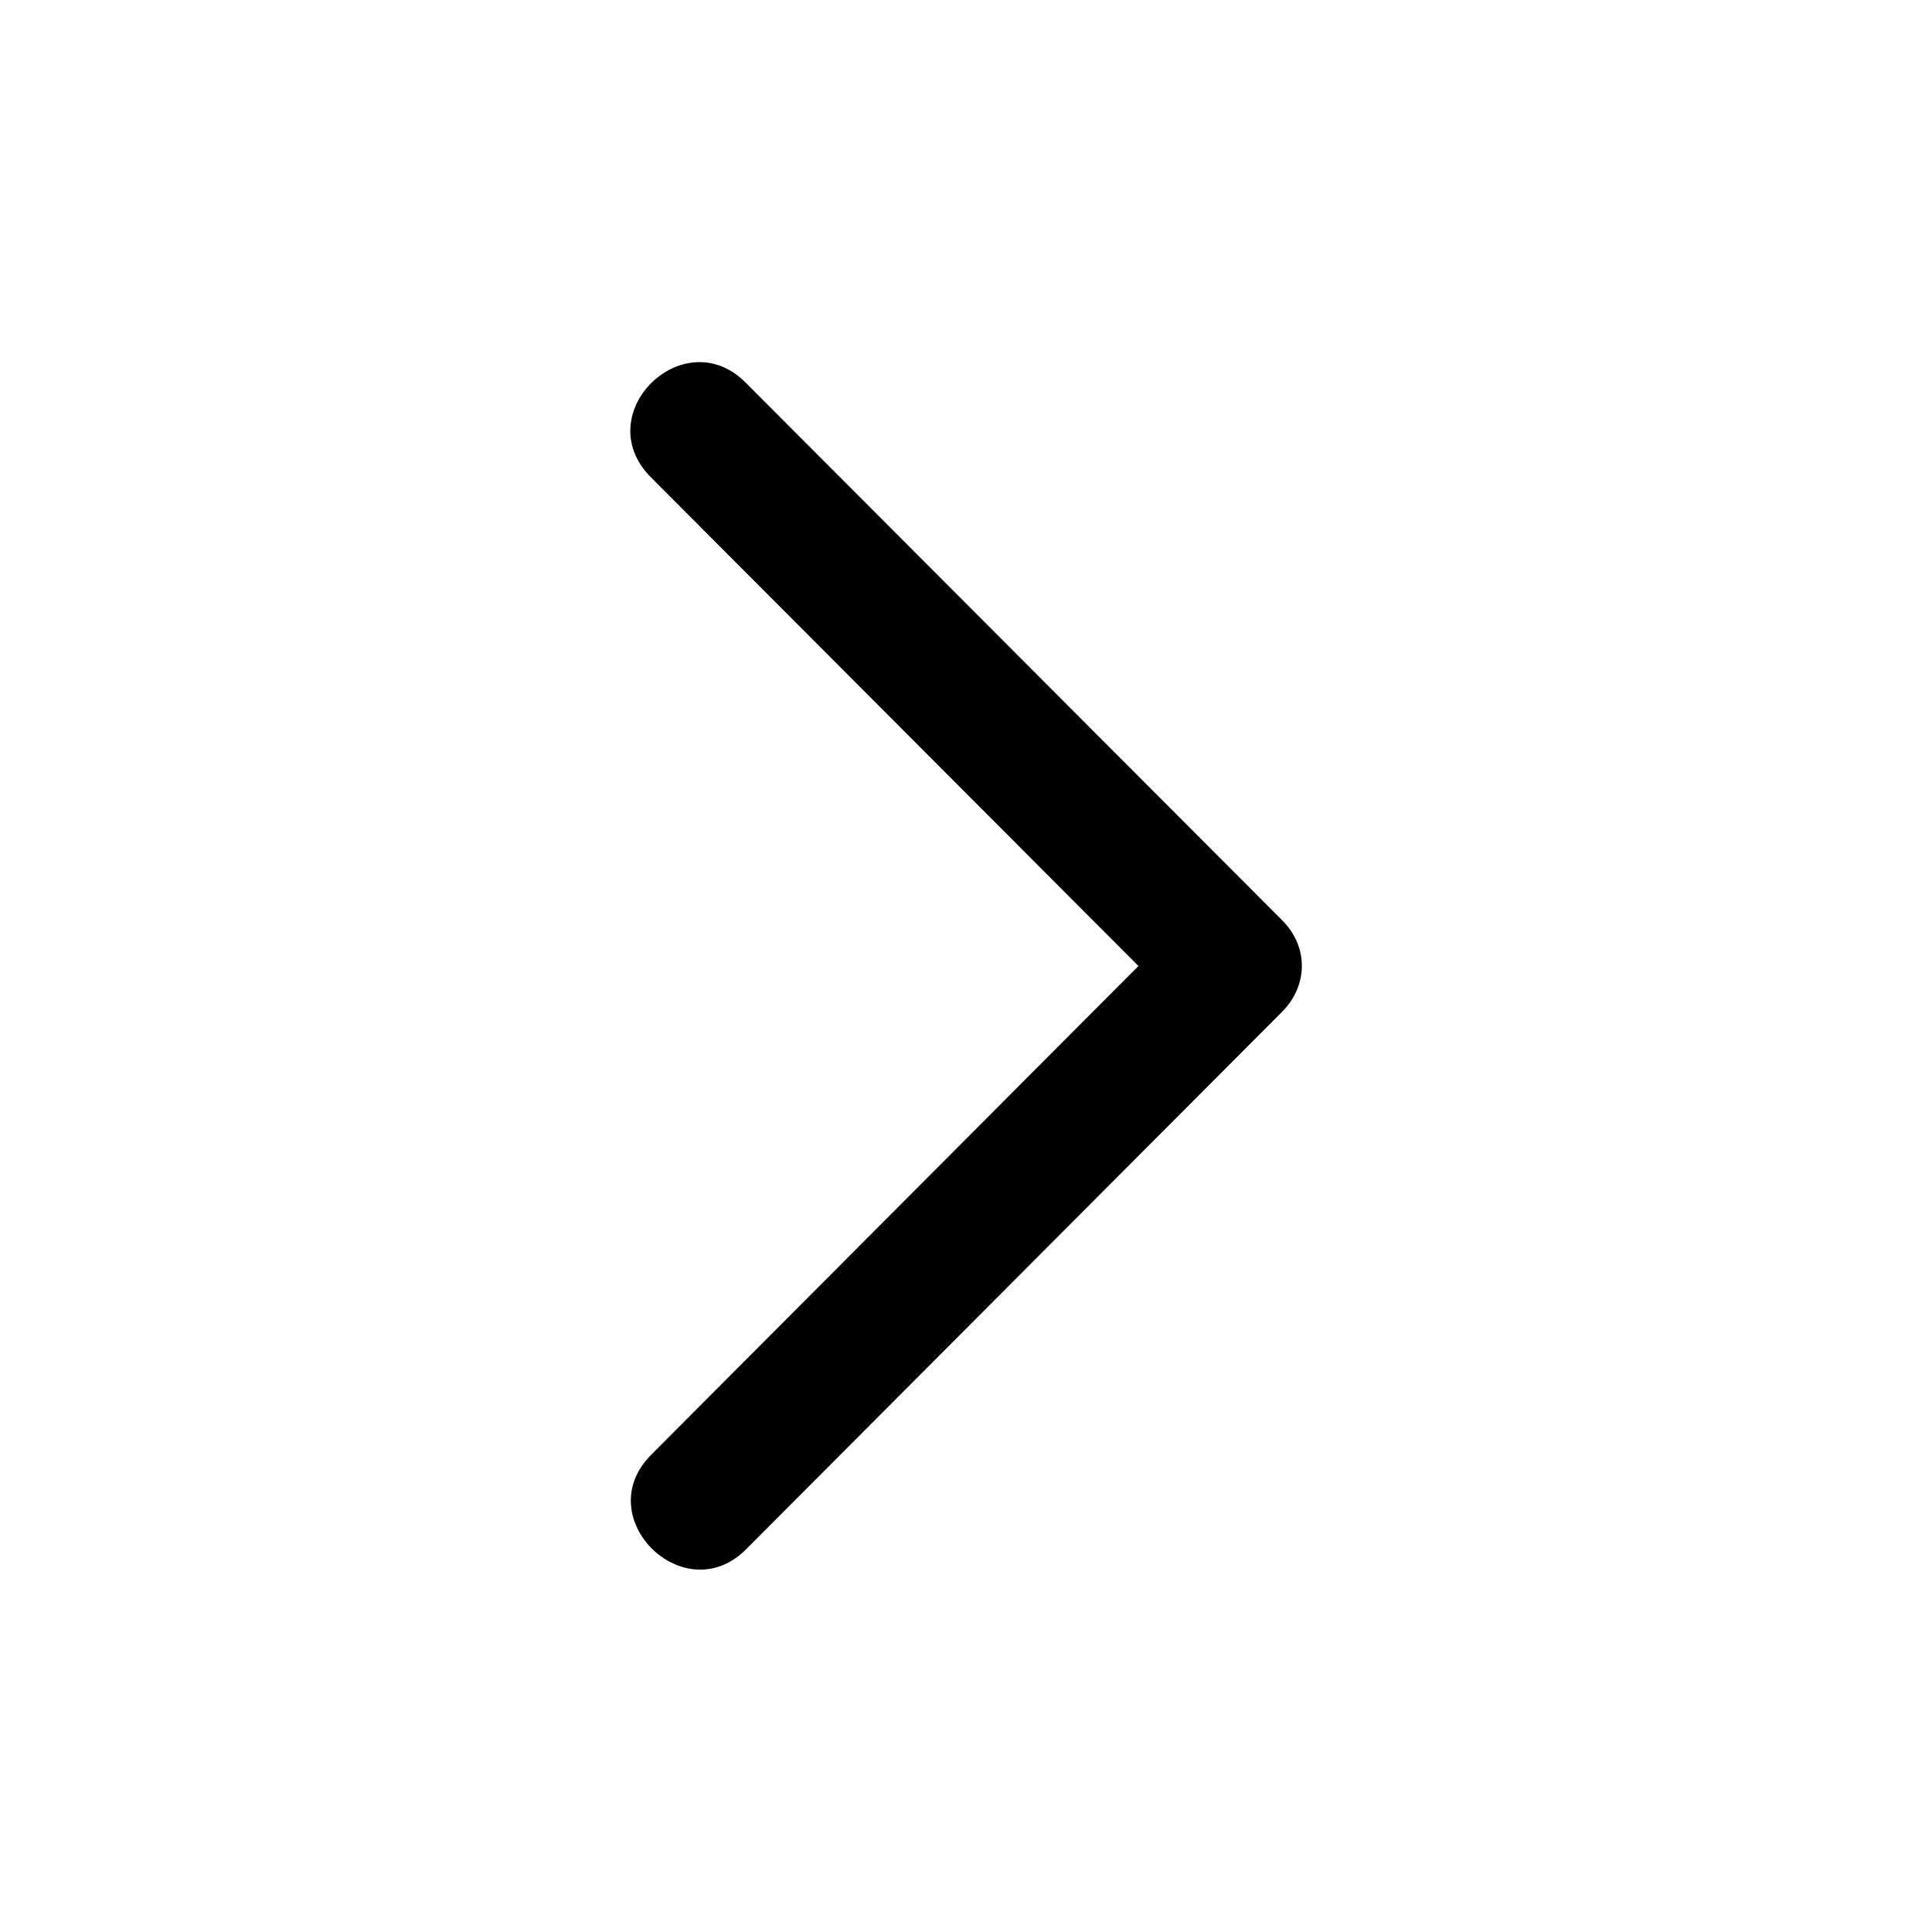
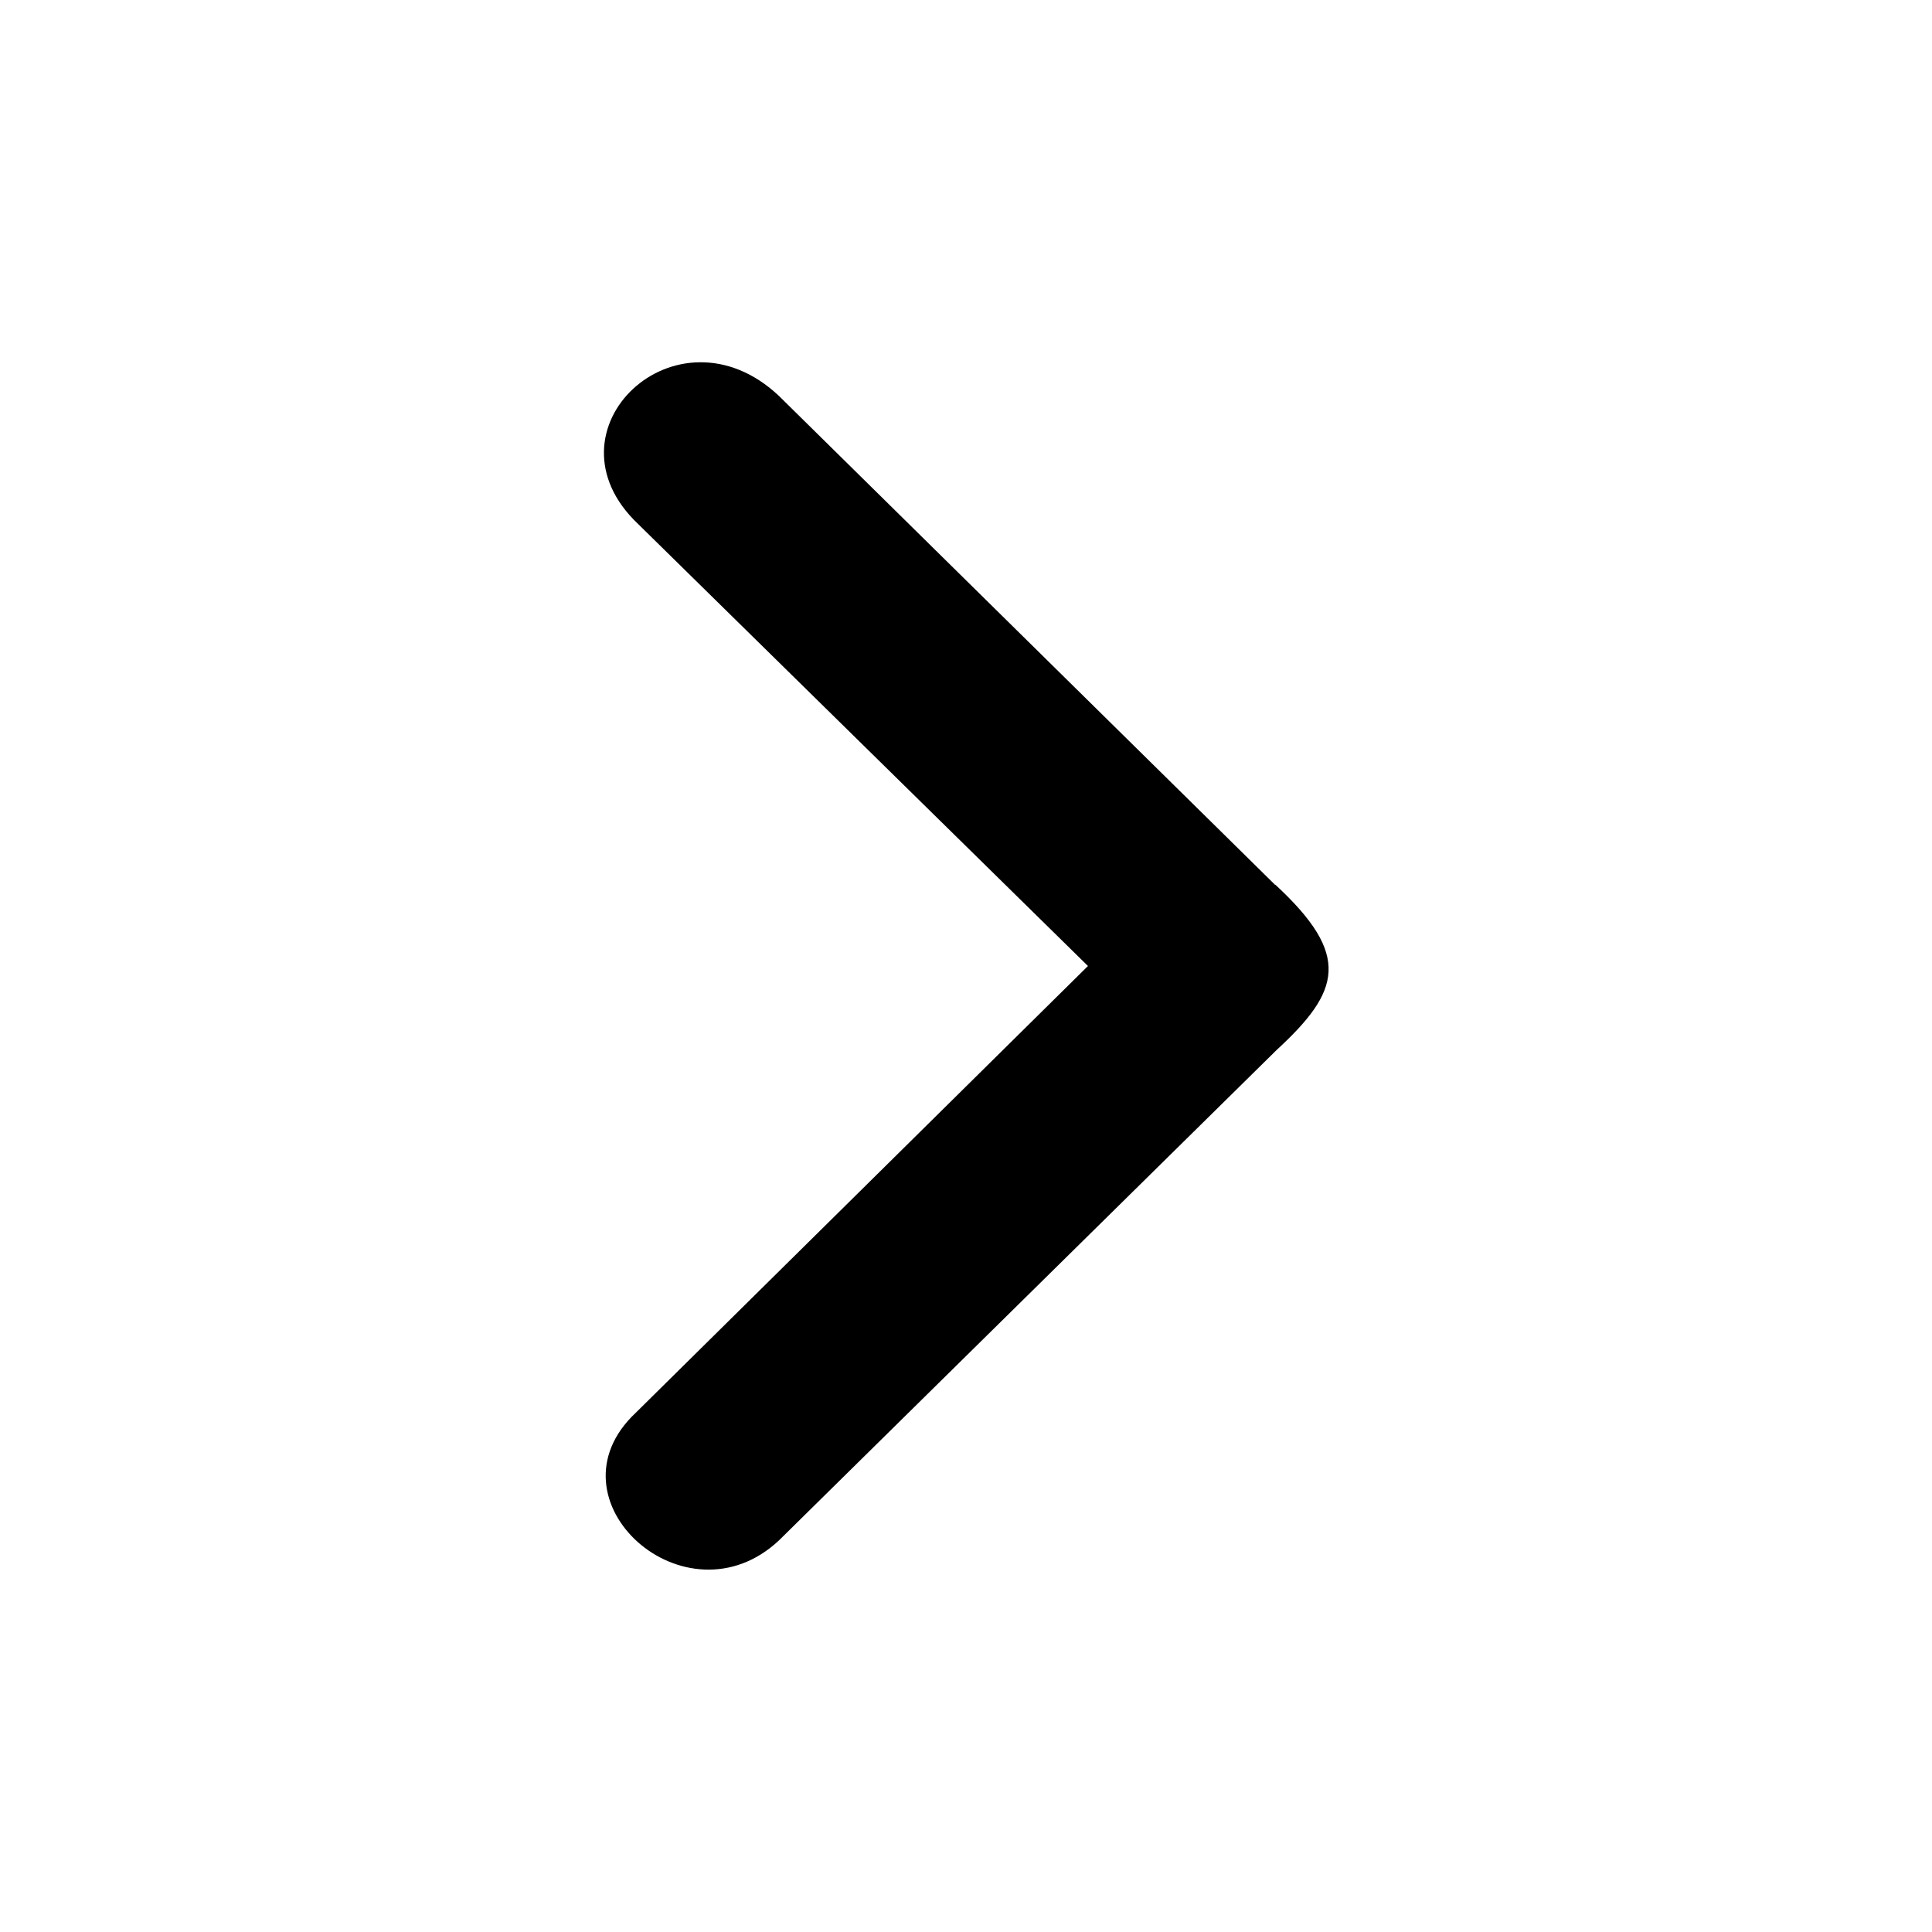
- <svg xmlns="http://www.w3.org/2000/svg" viewBox="0 0 512 512">
-   <path class="lexicon-icon-outline" d="M339.9,244L197.6,101.4c-16.4-16.5-41.8,8.3-25.1,25.1L301.7,256L172.6,385.5c-16.6,16.6,8.7,41.5,25.1,25.1L339.9,268C346.4,261.4,347,251.2,339.9,244z" />
+ <svg xmlns="http://www.w3.org/2000/svg" viewBox="0 0 16 16">
+   <path class="lexicon-icon-outline" d="m10.56 7.328-4.11-4.05c-.843-.793-1.988.285-1.164 1.063L9.01 8l-3.745 3.7c-.768.721.416 1.781 1.187 1.056l4.12-4.06c.531-.489.62-.786-.01-1.369Z" />
</svg>
